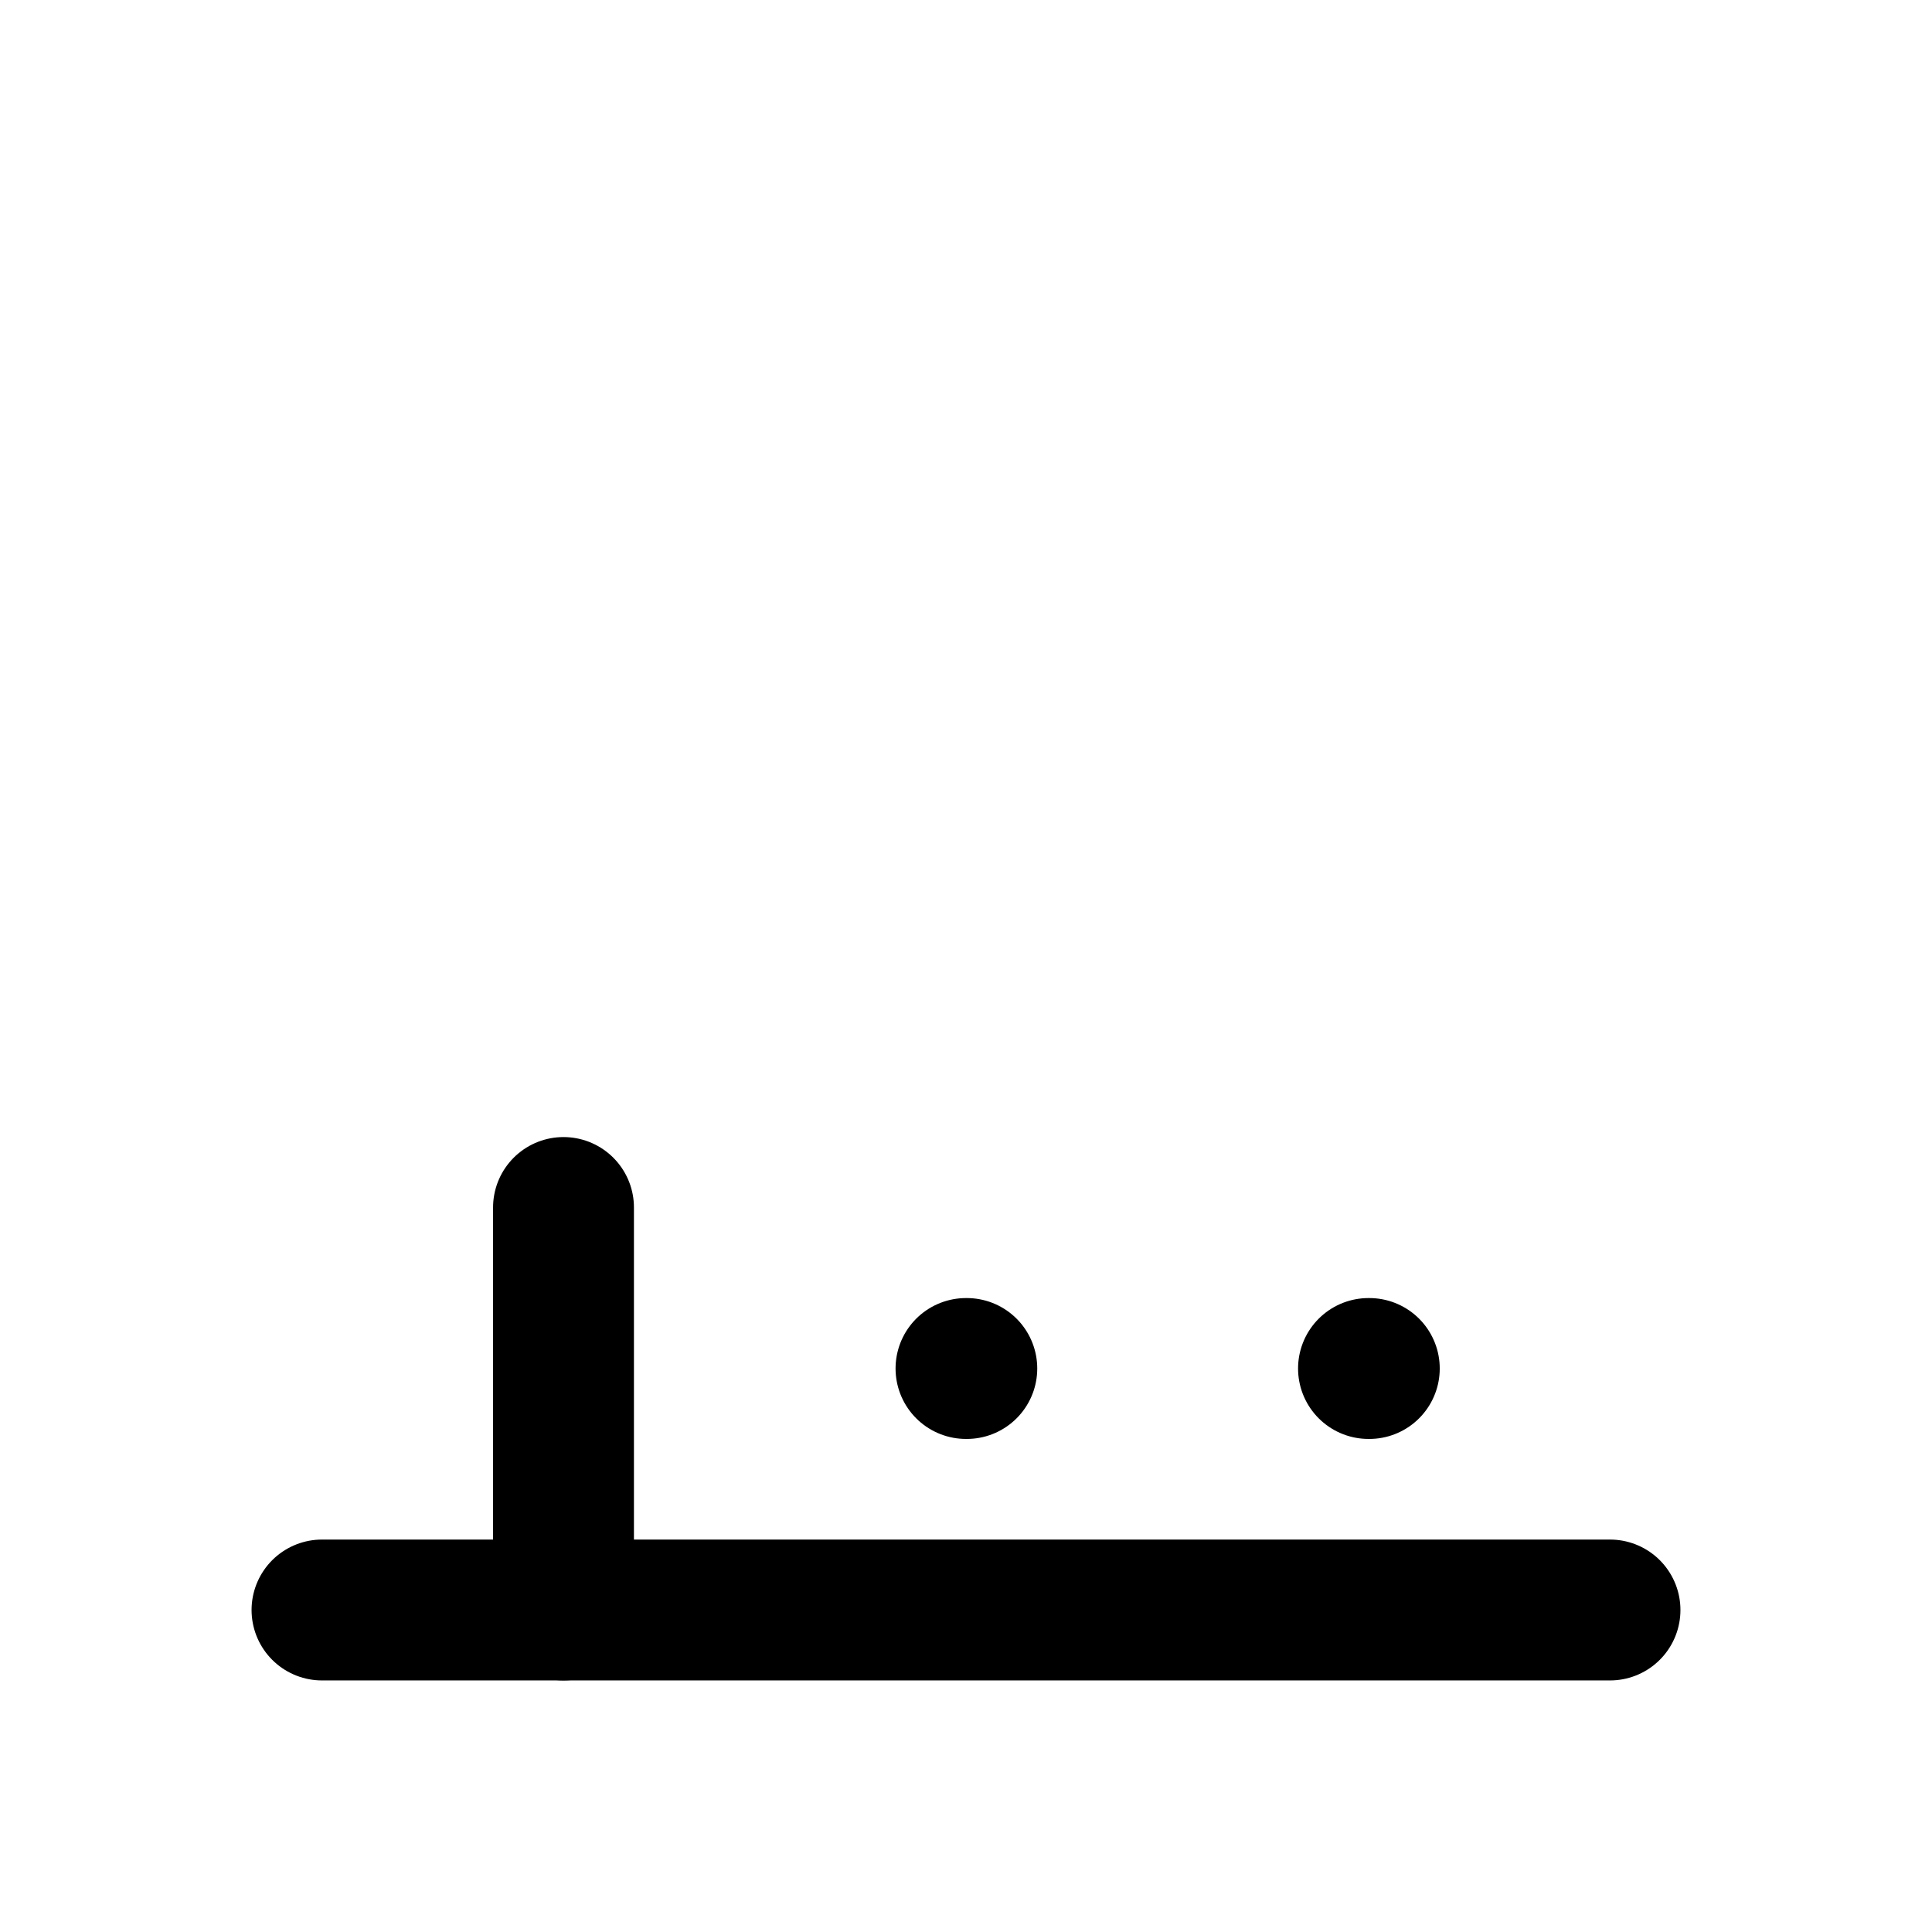
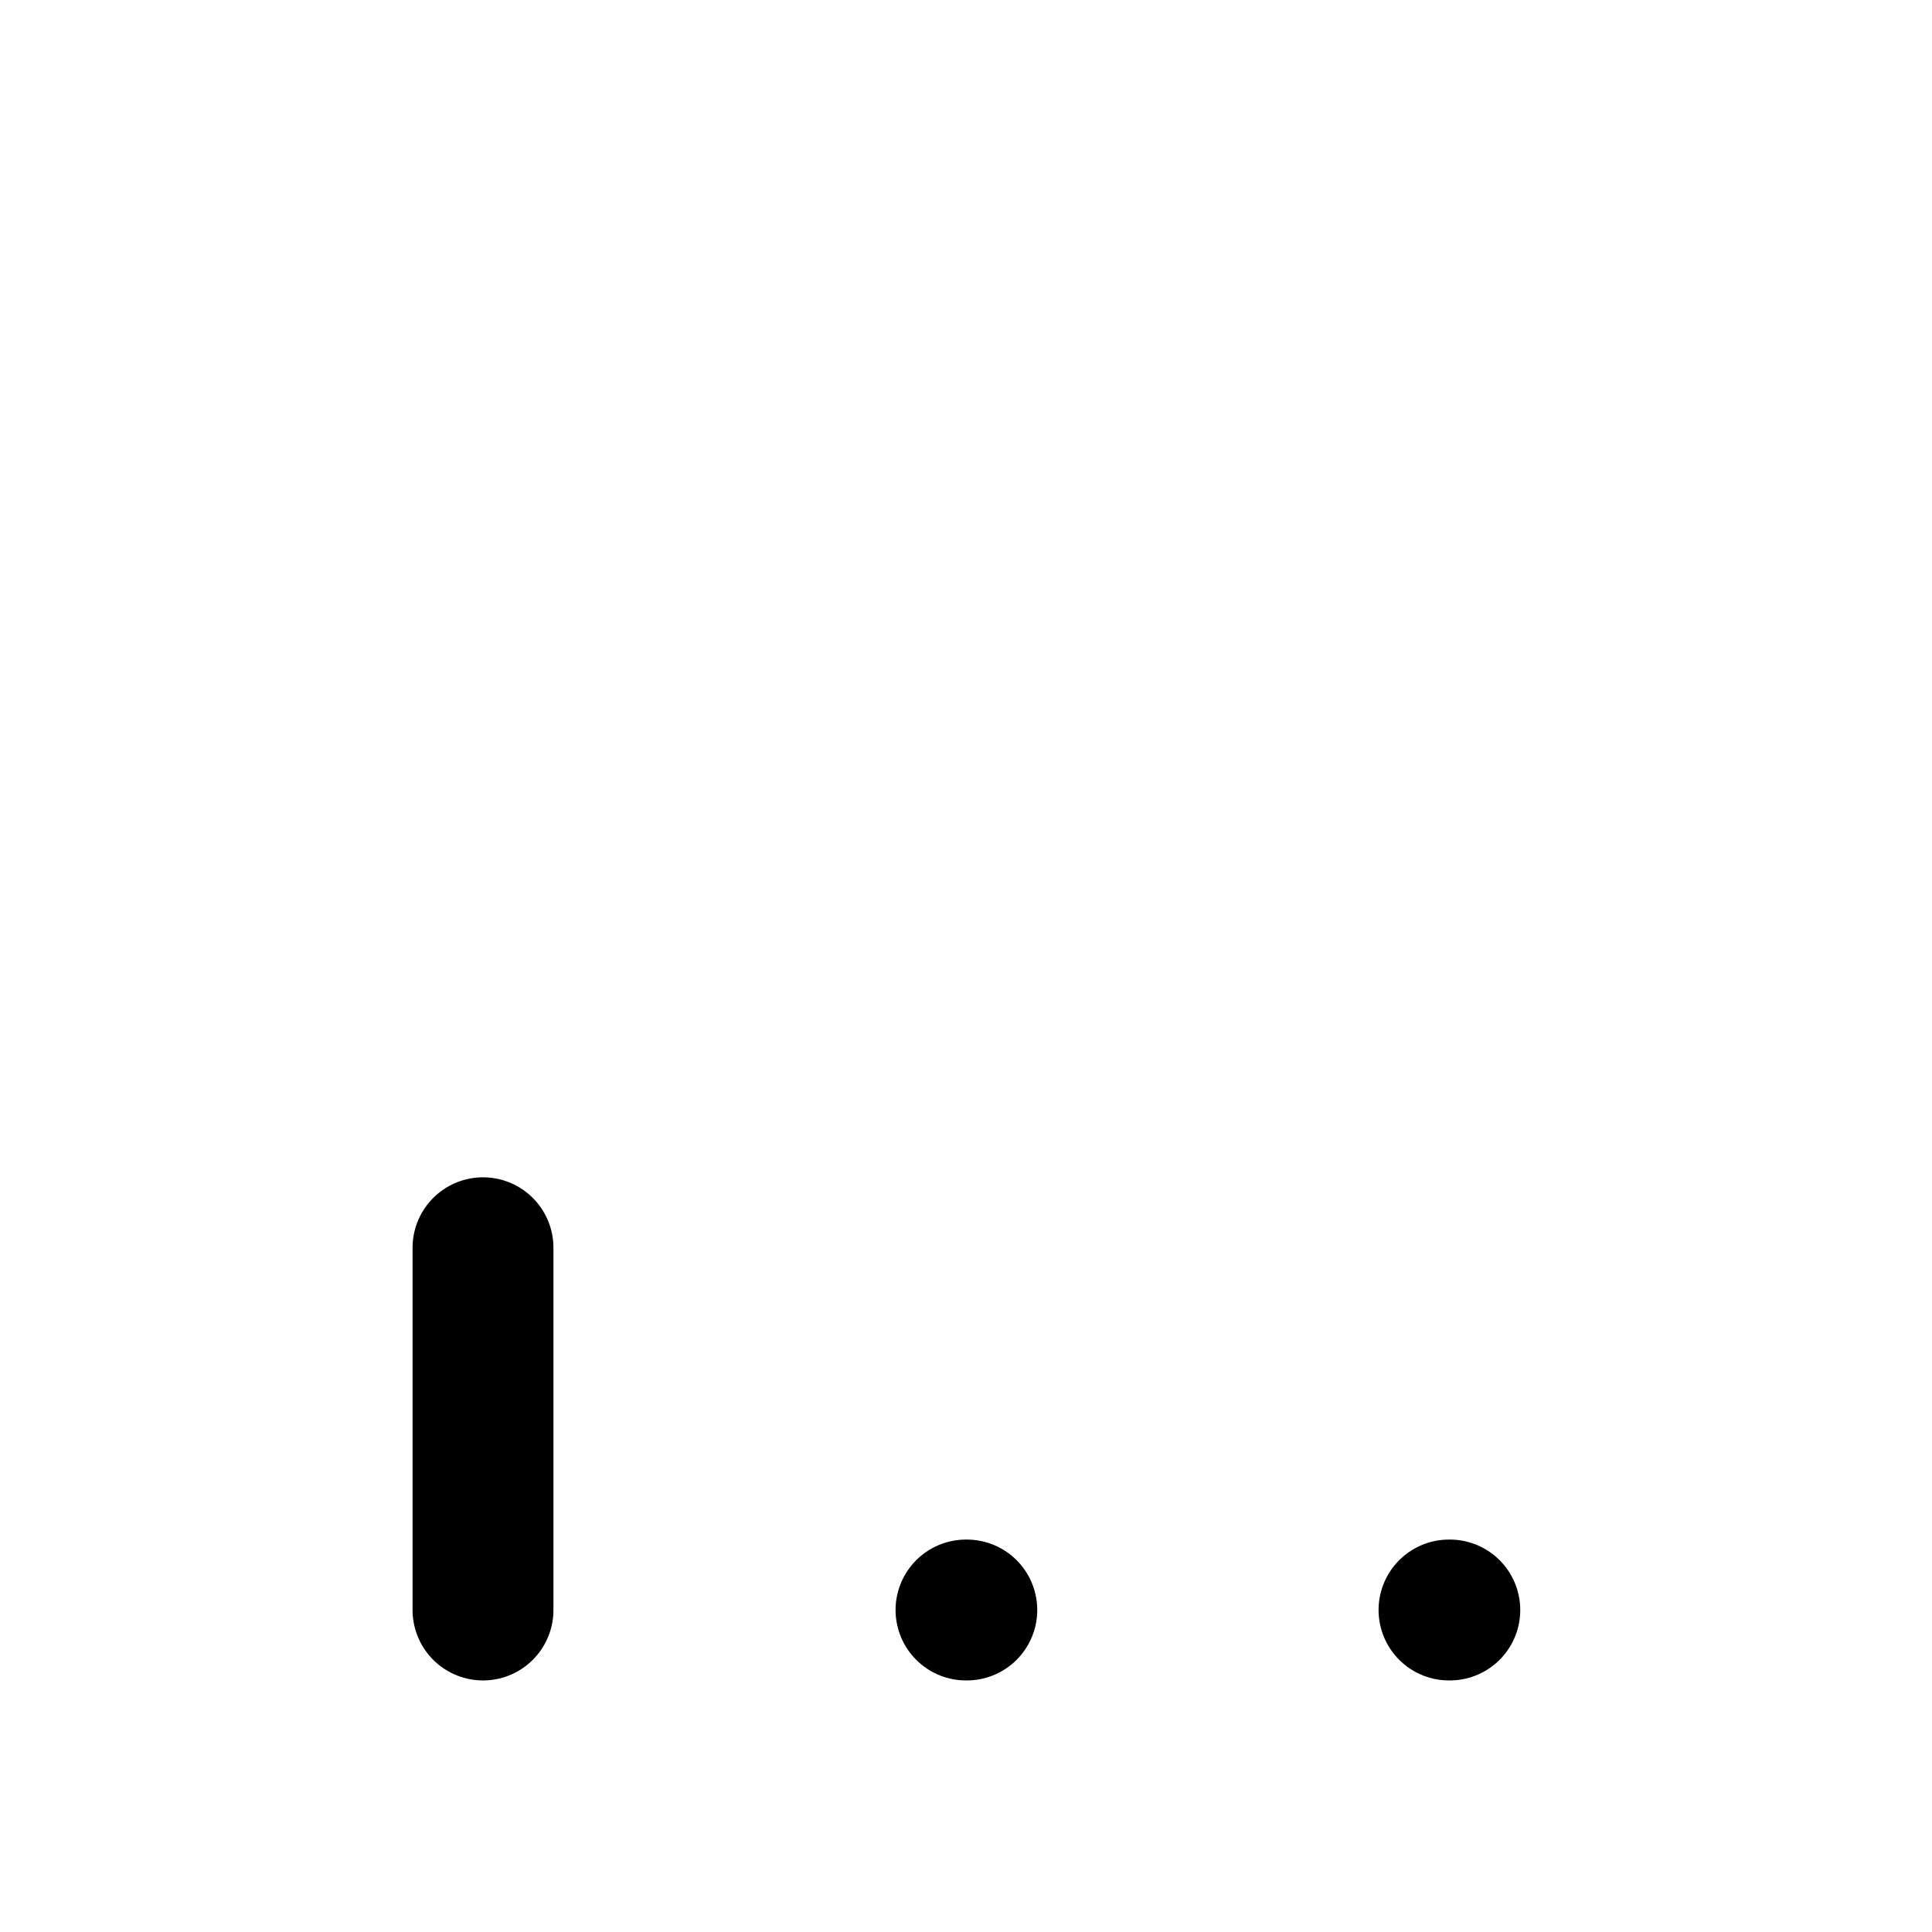
<svg xmlns="http://www.w3.org/2000/svg" viewBox="0 0 24 24" fill="none" stroke="currentColor" stroke-width="1.75" stroke-linecap="round" stroke-linejoin="round">
-   <path d="M4 20h16" />
-   <path d="M7 15v5" />
-   <path d="M12 17h.01M17 17h.01" />
+   <path d="M6 20v-4.5" />
+   <path d="M12 20h.01" />
+   <path d="M18 20h.01" />
</svg>
